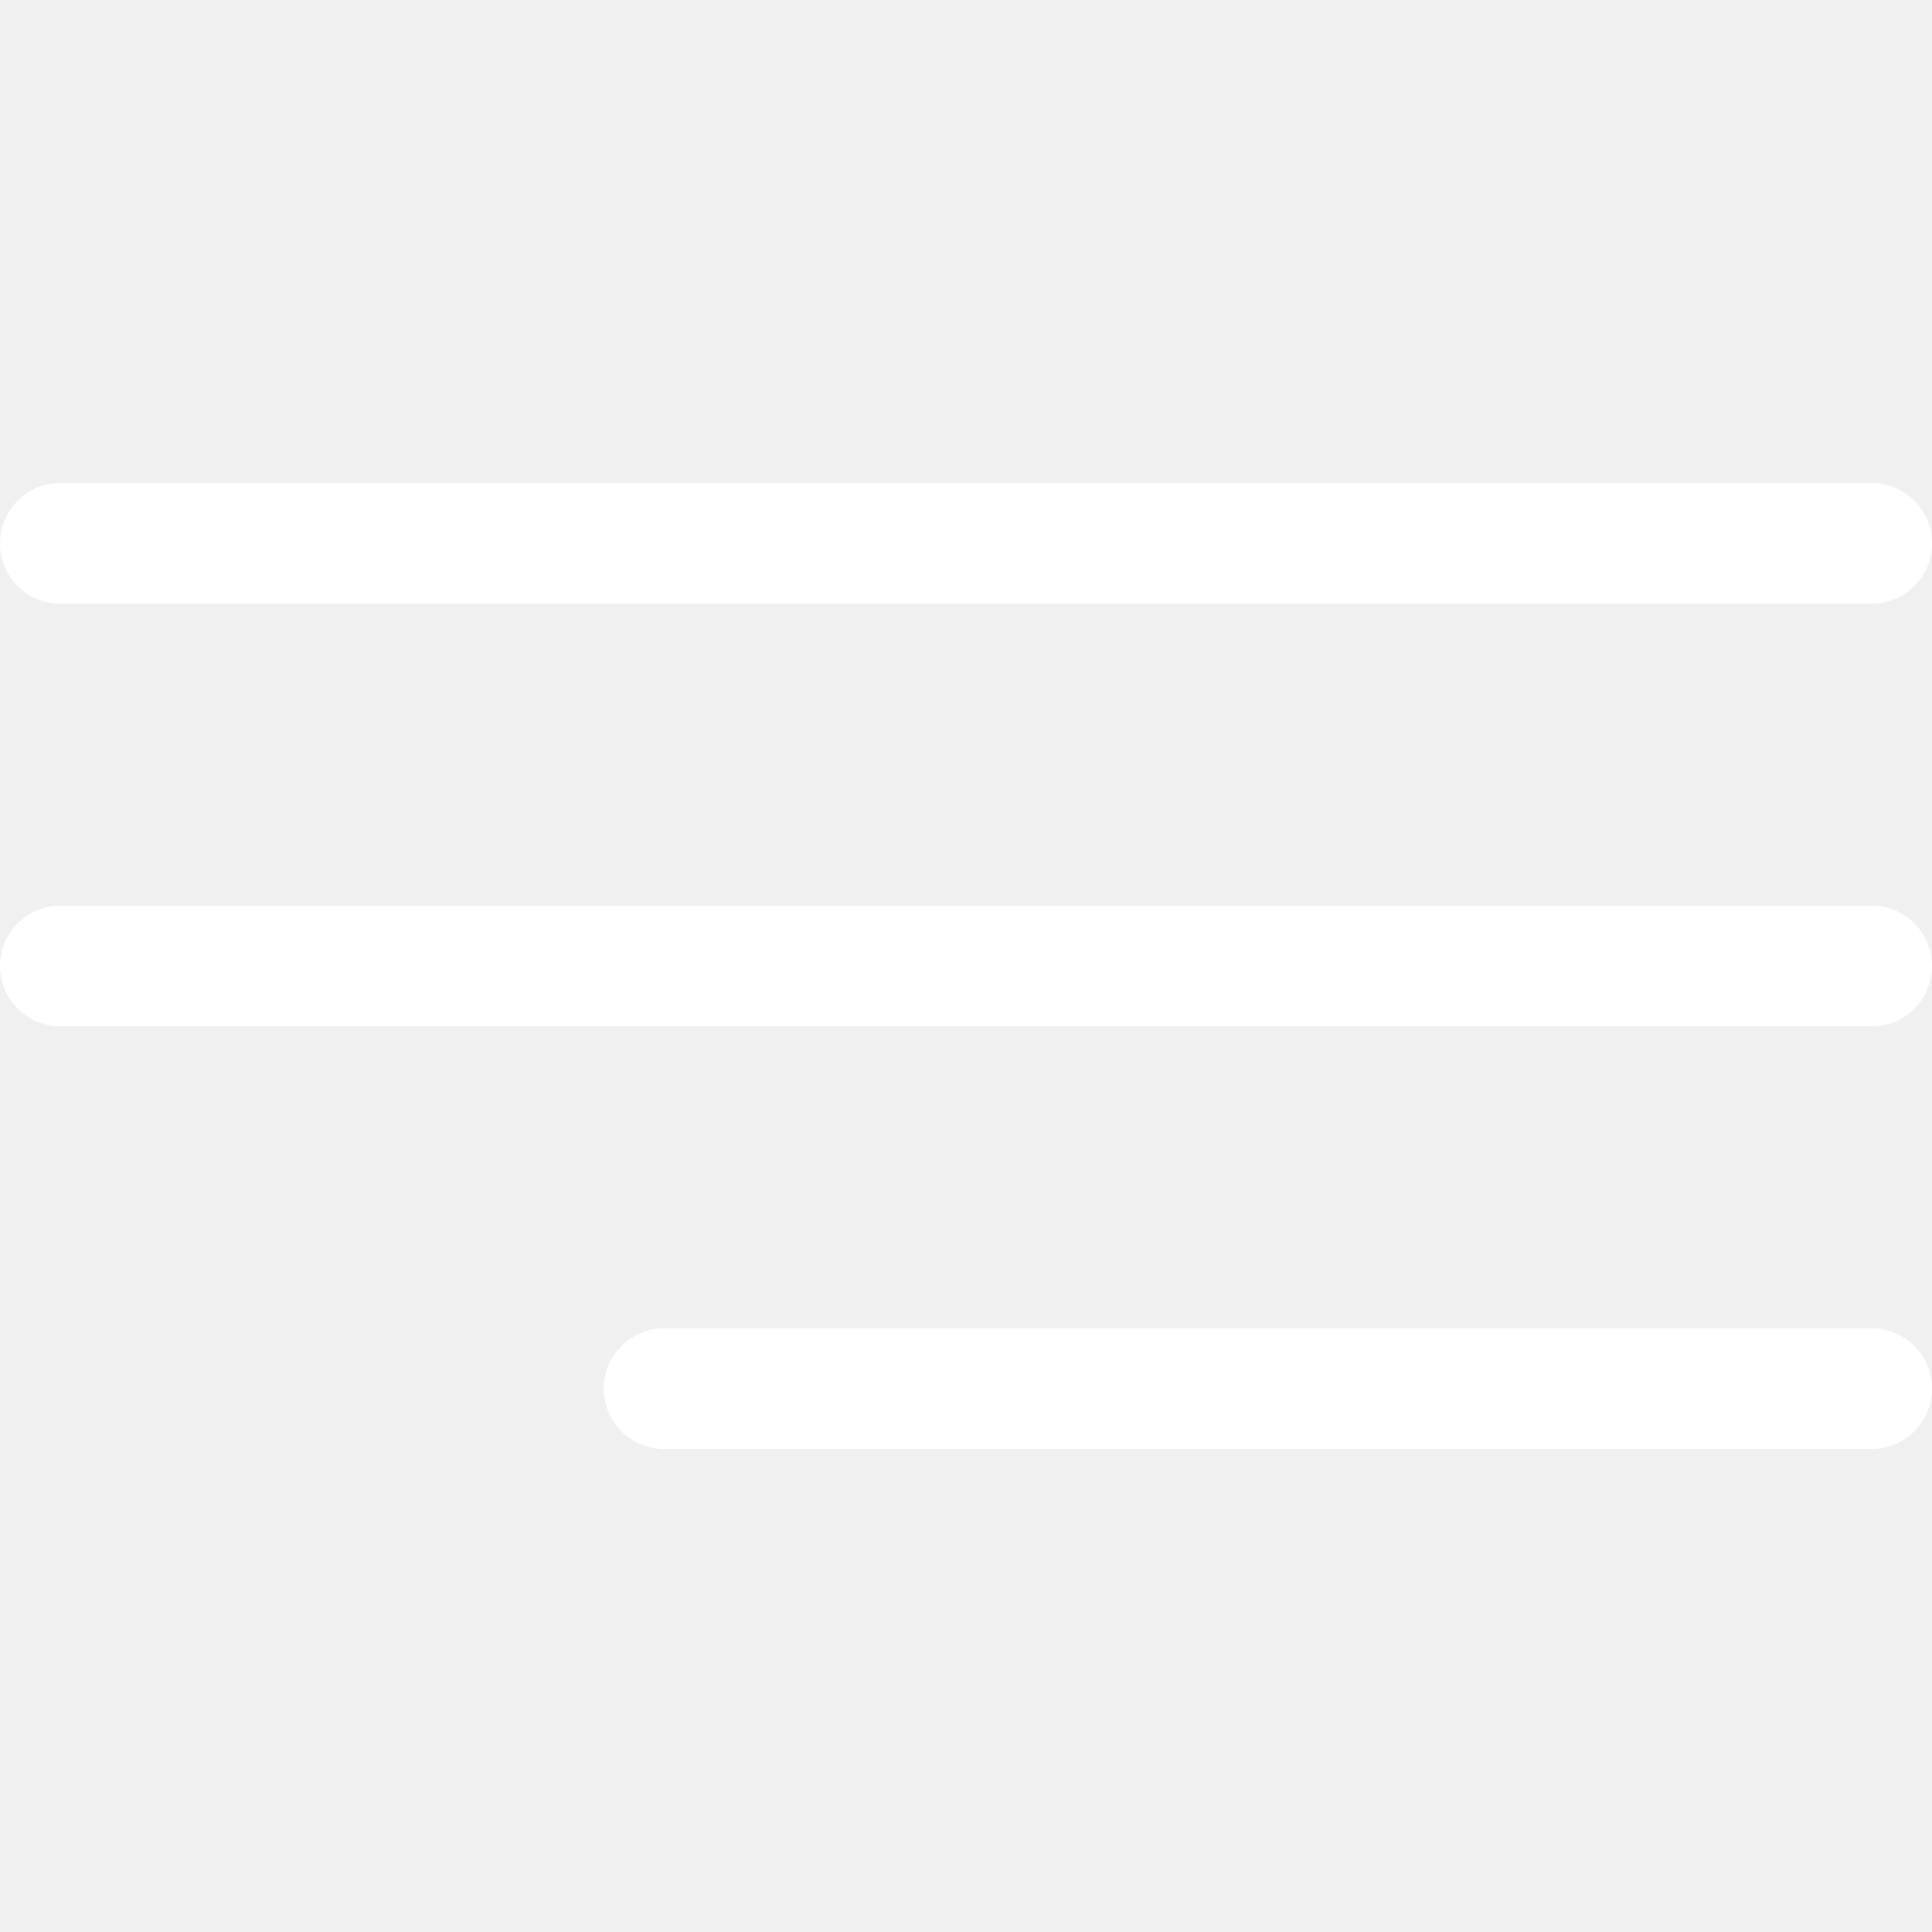
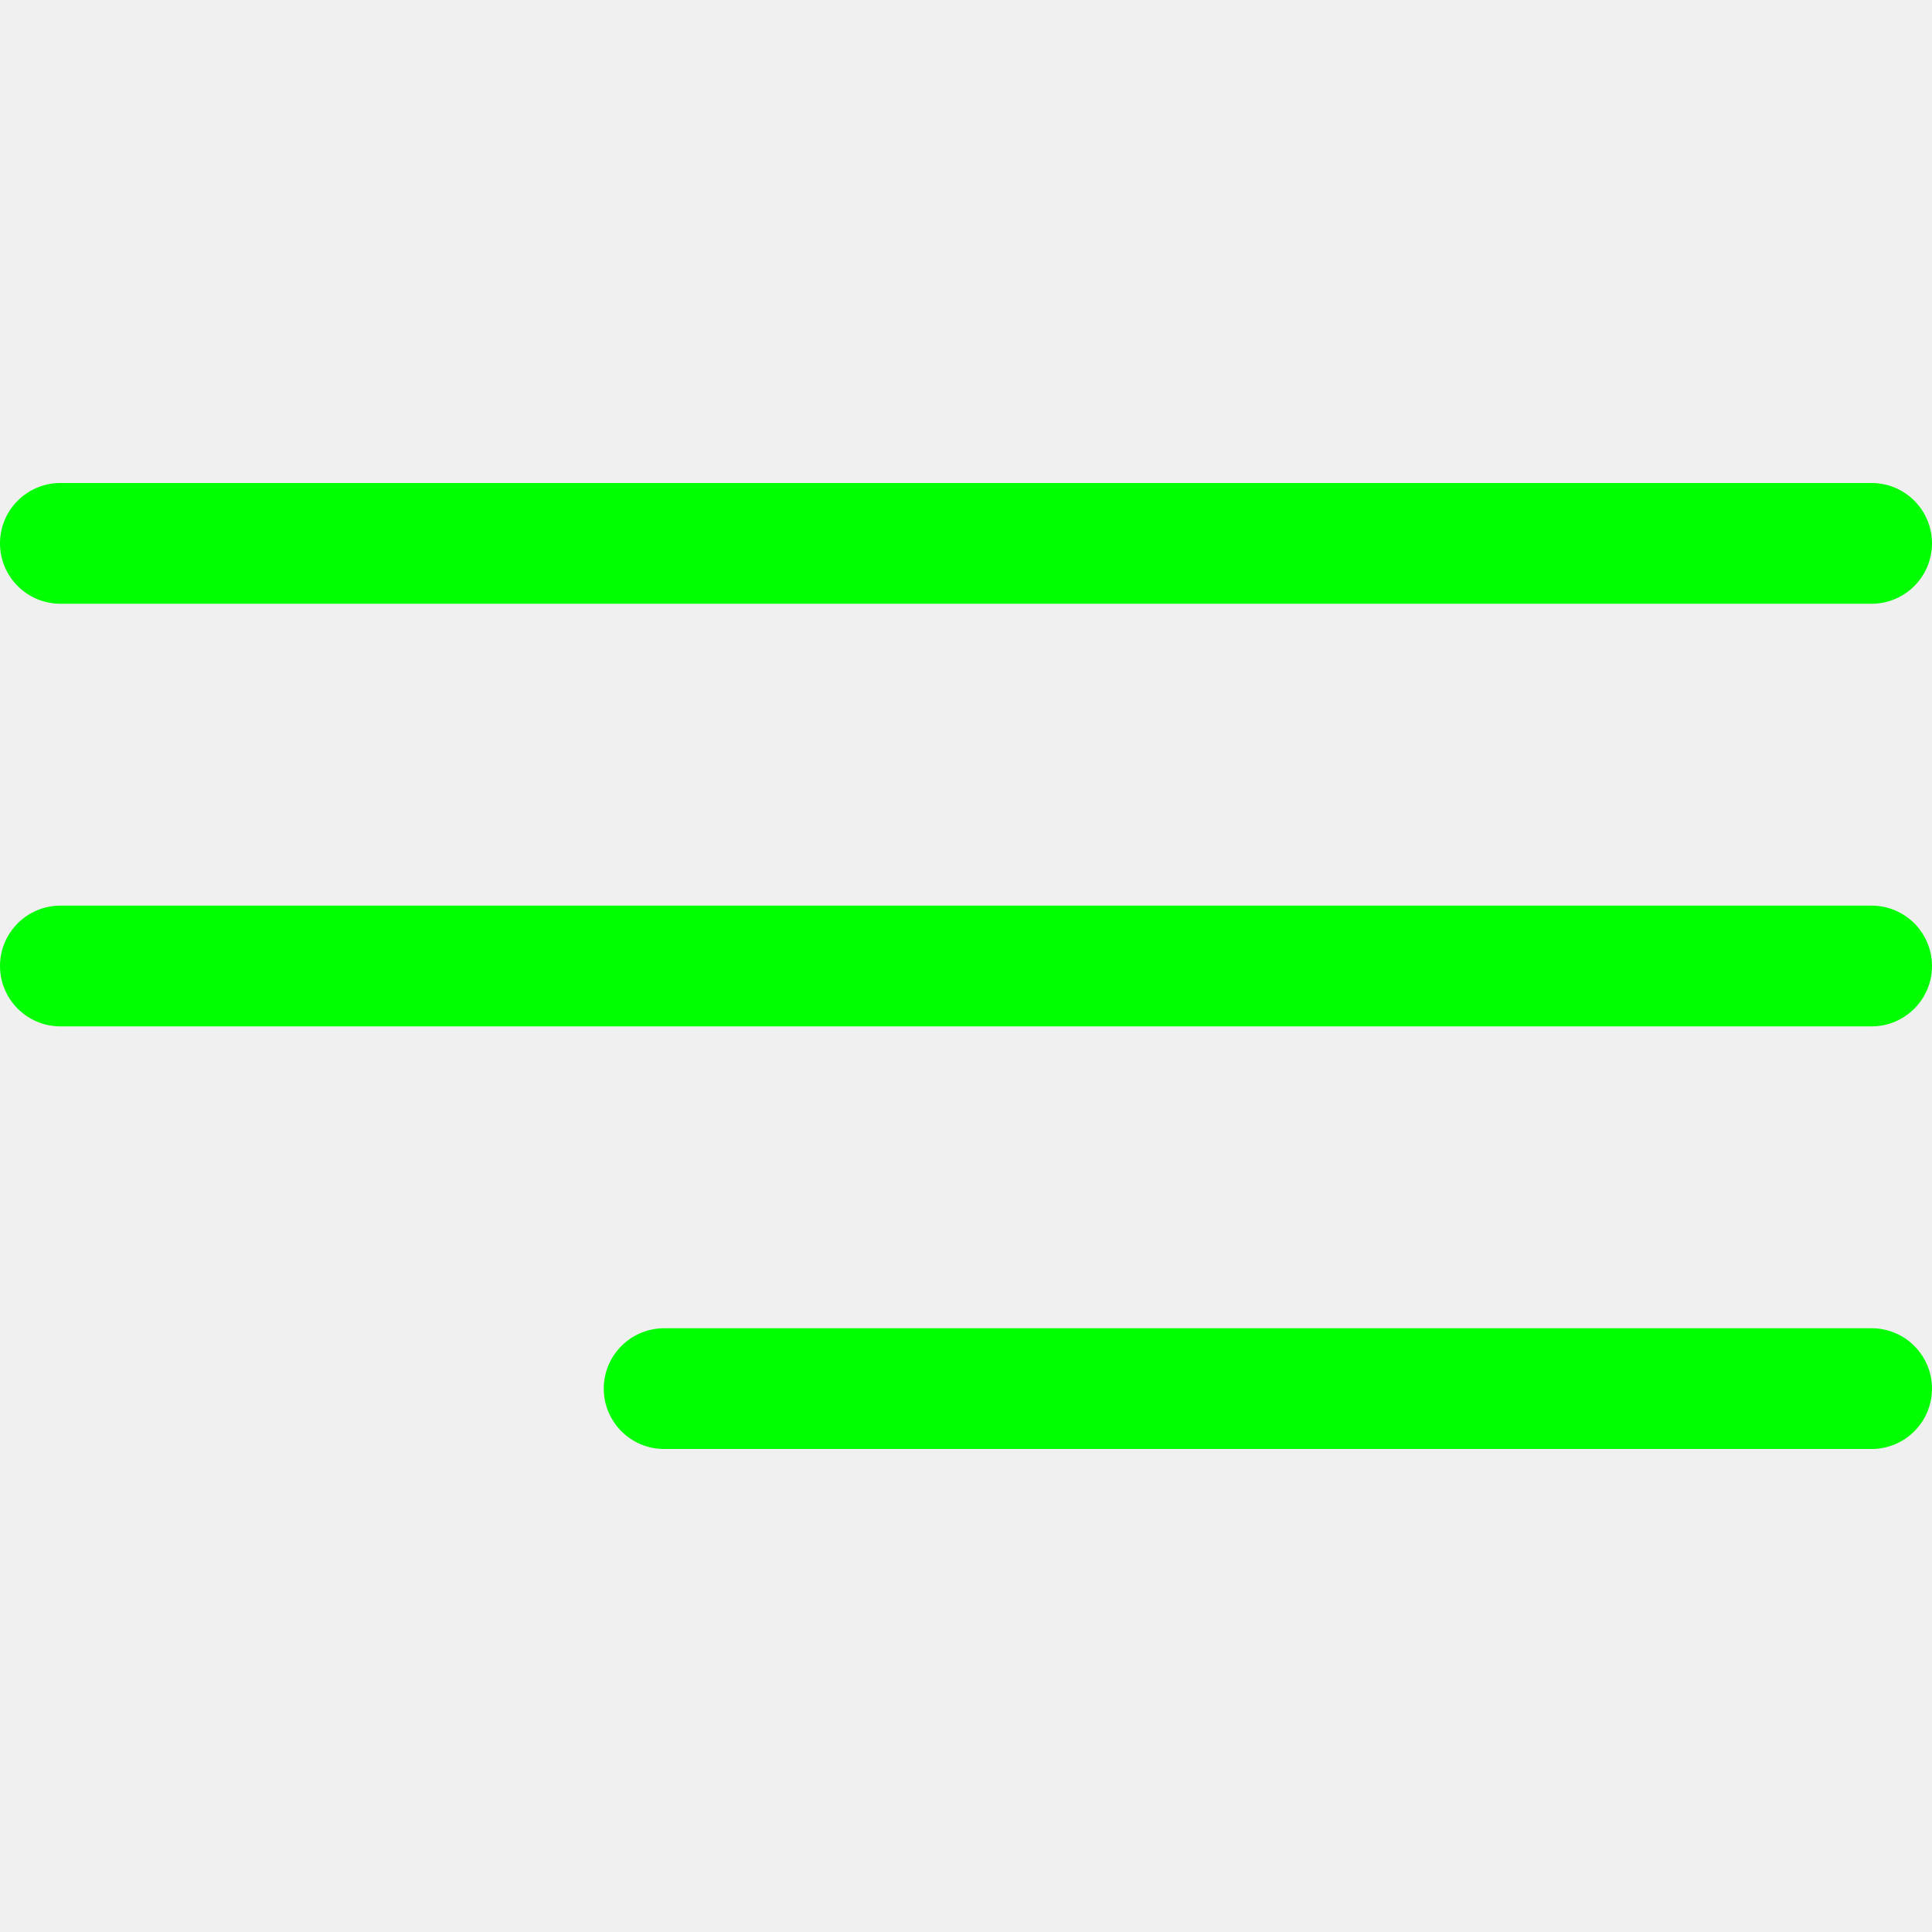
- <svg xmlns="http://www.w3.org/2000/svg" fill="#fff" version="1.1" id="Capa_1" x="0px" y="0px" viewBox="0 0 384.97 384.97" style="enable-background:new 0 0 384.97 384.97;" xml:space="preserve">
+ <svg xmlns="http://www.w3.org/2000/svg" fill="#0f0" version="1.1" id="Capa_1" x="0px" y="0px" viewBox="0 0 384.97 384.97" style="enable-background:new 0 0 384.97 384.97;" xml:space="preserve">
  <g>
    <g id="Menu_1_">
      <path d="M12.03,120.303h360.909c6.641,0,12.03-5.39,12.03-12.03c0-6.641-5.39-12.03-12.03-12.03H12.03    c-6.641,0-12.03,5.39-12.03,12.03C0,114.913,5.39,120.303,12.03,120.303z" />
      <path d="M372.939,180.455H12.03c-6.641,0-12.03,5.39-12.03,12.03s5.39,12.03,12.03,12.03h360.909c6.641,0,12.03-5.39,12.03-12.03    S379.58,180.455,372.939,180.455z" />
      <path d="M372.939,264.667H132.333c-6.641,0-12.03,5.39-12.03,12.03c0,6.641,5.39,12.03,12.03,12.03h240.606    c6.641,0,12.03-5.39,12.03-12.03C384.97,270.056,379.58,264.667,372.939,264.667z" />
    </g>
    <g>
	</g>
    <g>
	</g>
    <g>
	</g>
    <g>
	</g>
    <g>
	</g>
    <g>
	</g>
  </g>
  <g>
</g>
  <g>
</g>
  <g>
</g>
  <g>
</g>
  <g>
</g>
  <g>
</g>
  <g>
</g>
  <g>
</g>
  <g>
</g>
  <g>
</g>
  <g>
</g>
  <g>
</g>
  <g>
</g>
  <g>
</g>
  <g>
</g>
</svg>
